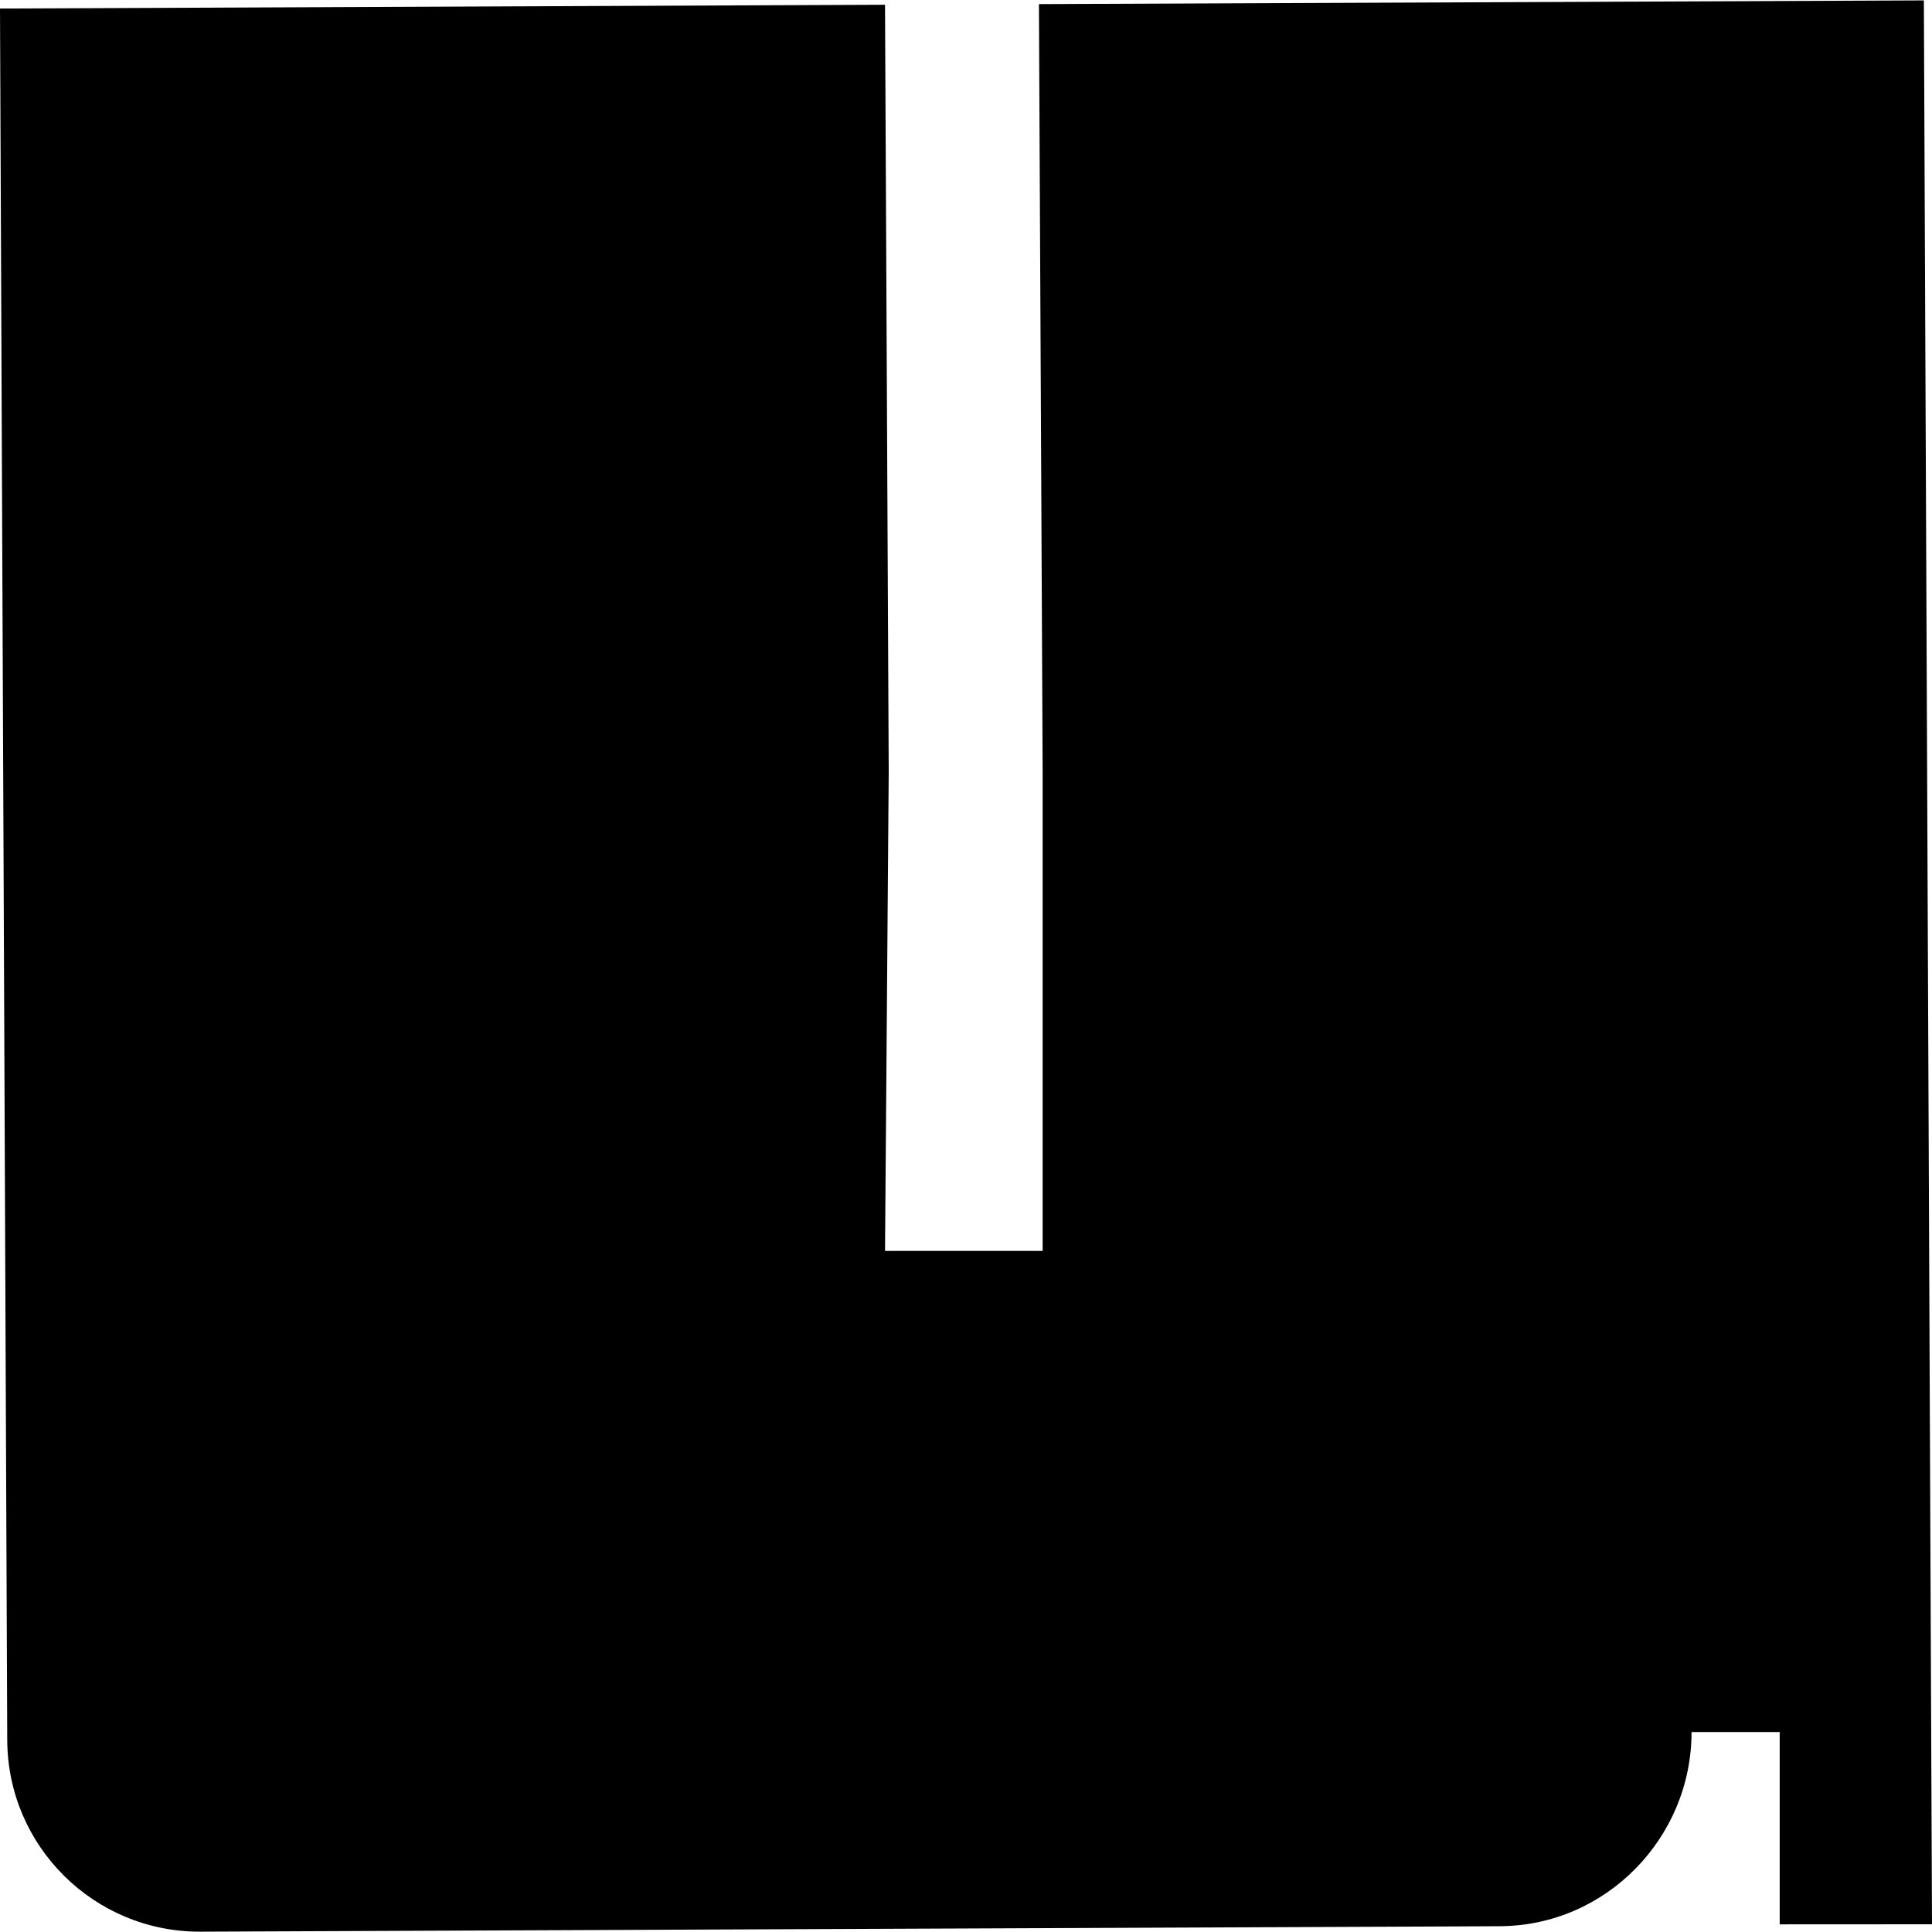
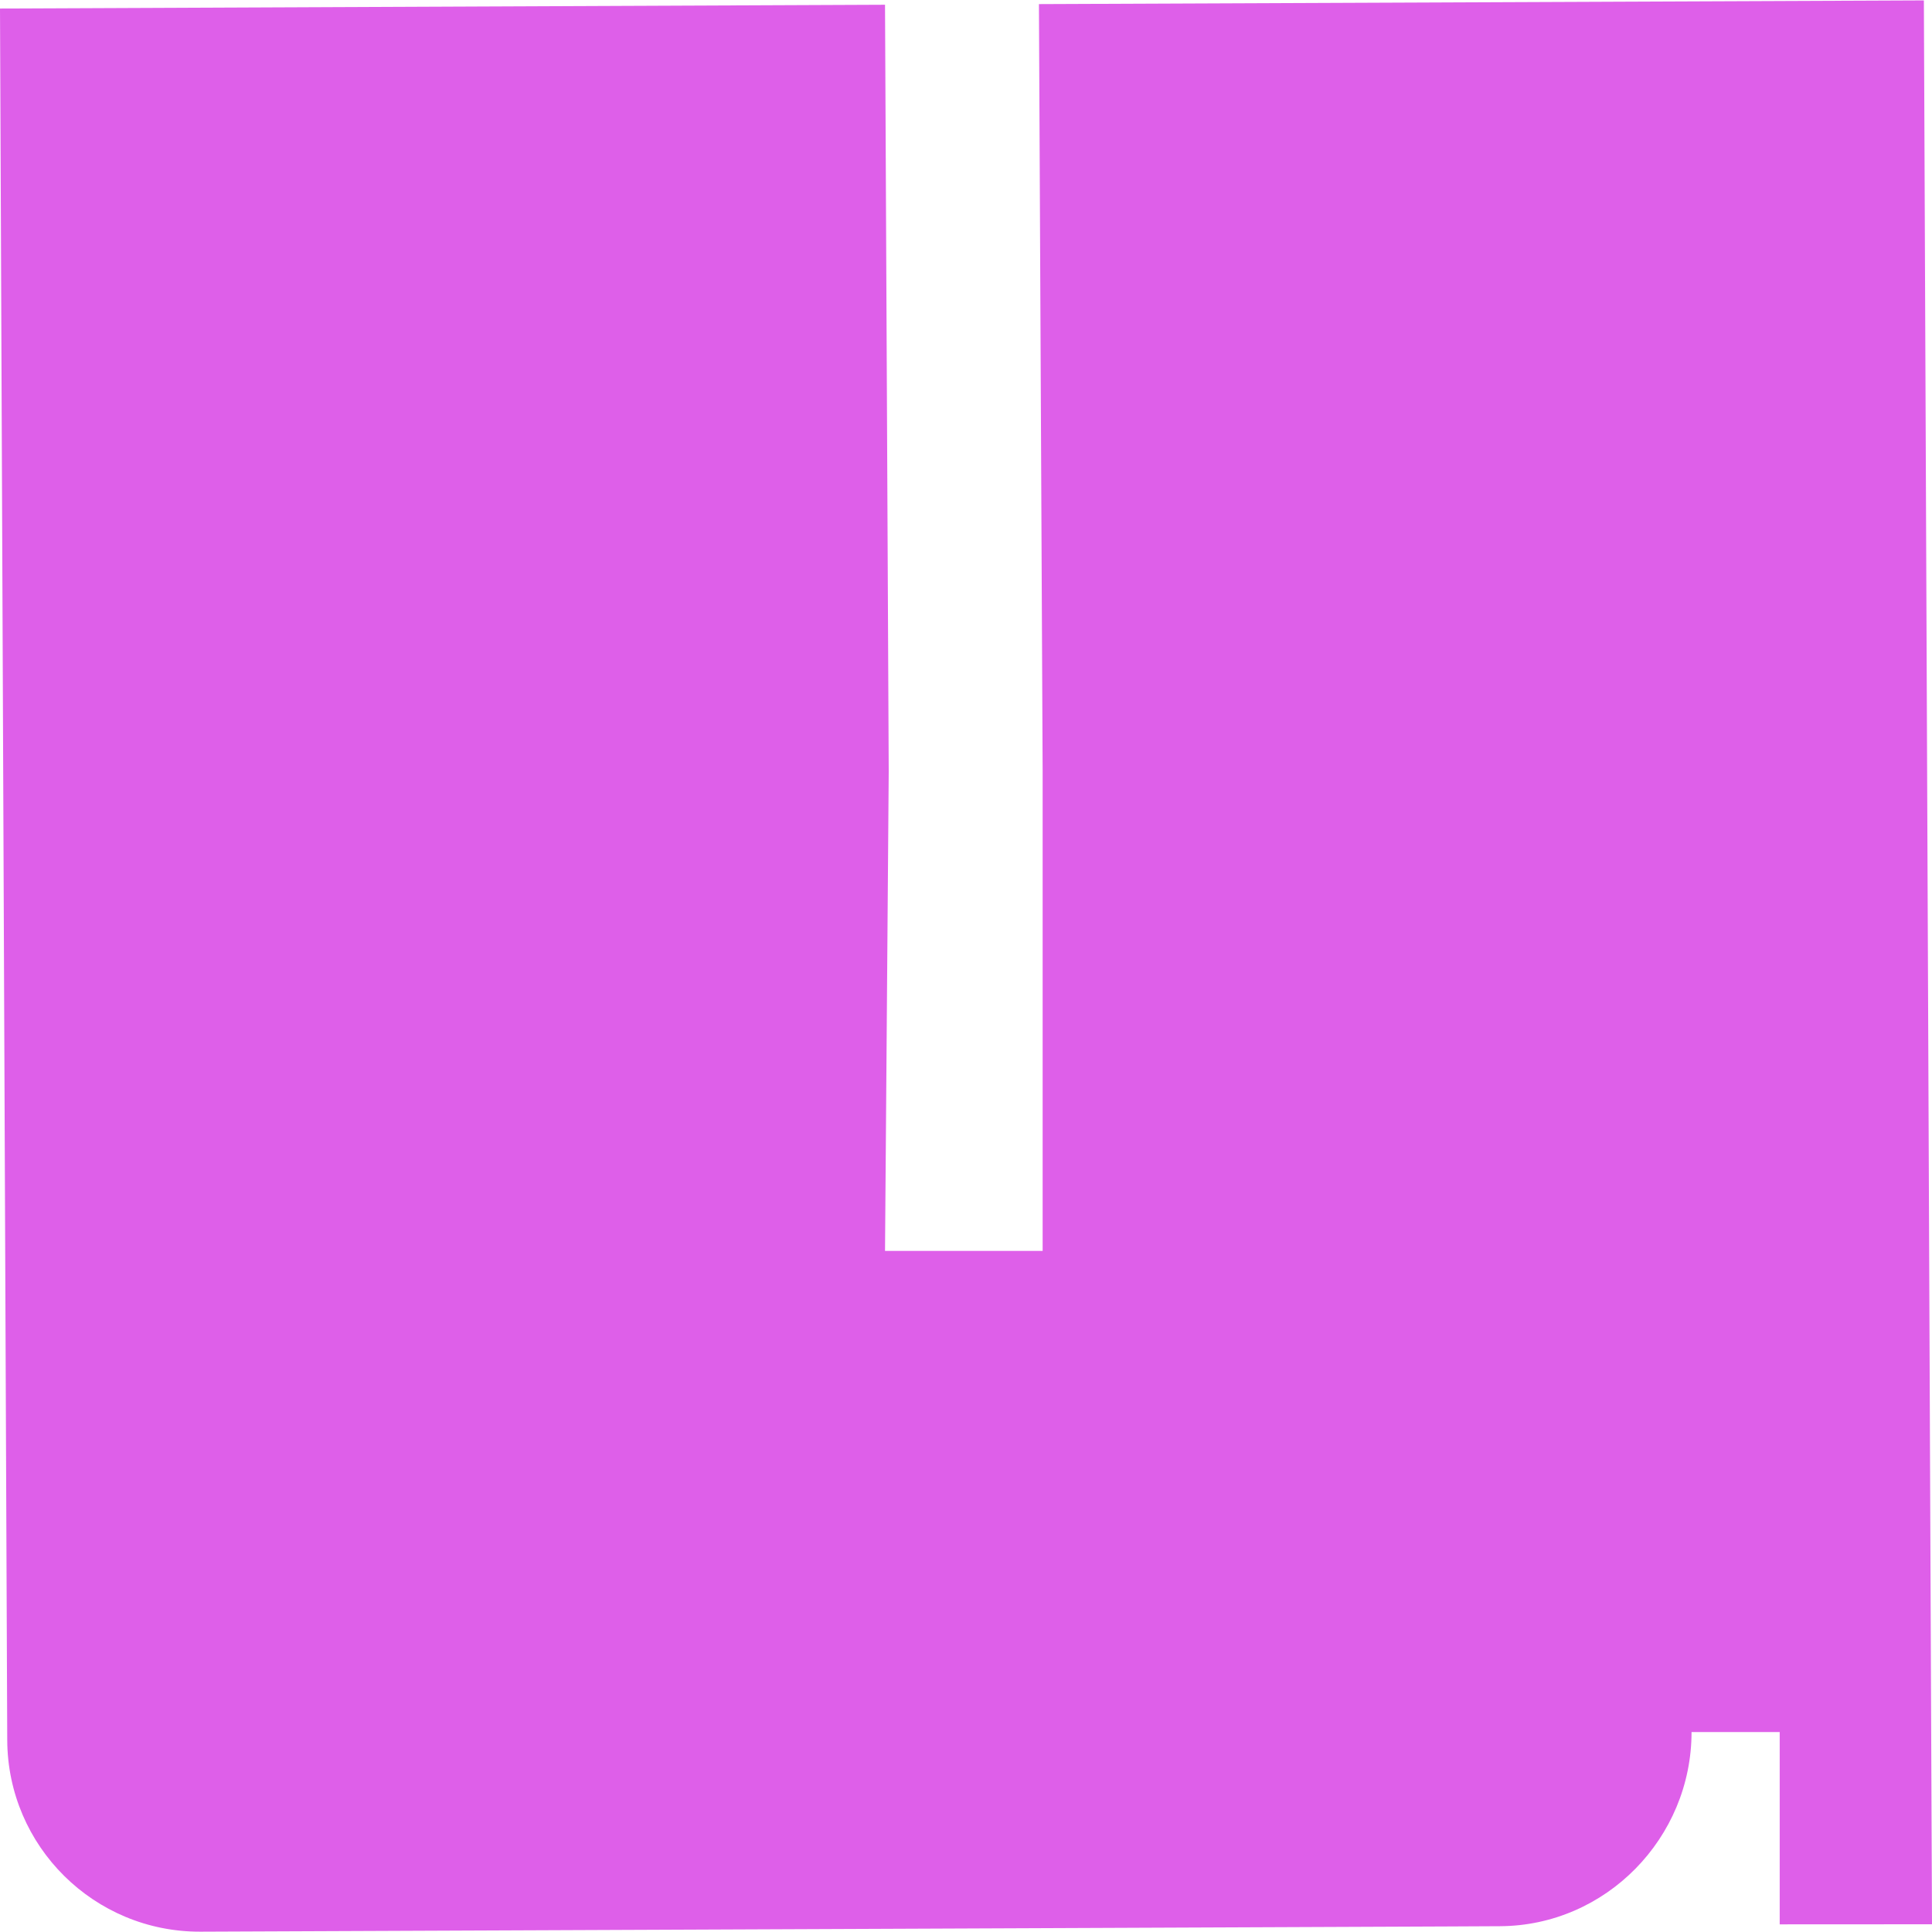
- <svg xmlns="http://www.w3.org/2000/svg" role="img" viewBox="0 0 24 24">
+ <svg xmlns="http://www.w3.org/2000/svg" fill="#DE5FE9" role="img" viewBox="0 0 24 24">
  <path d="m0 .106.05 11.95.04 9.56c.005 1.32 1.08 2.385 2.4 2.38l9.56-.04 5.975-.025.608-.003c1.316-.006 2.38-1.096 2.38-2.412h1.095v2.389L24 23.904 23.899.005 12.906.051l.046 9.524v5.964h-1.958L11.04 9.584 10.994.059Z" />
</svg>
